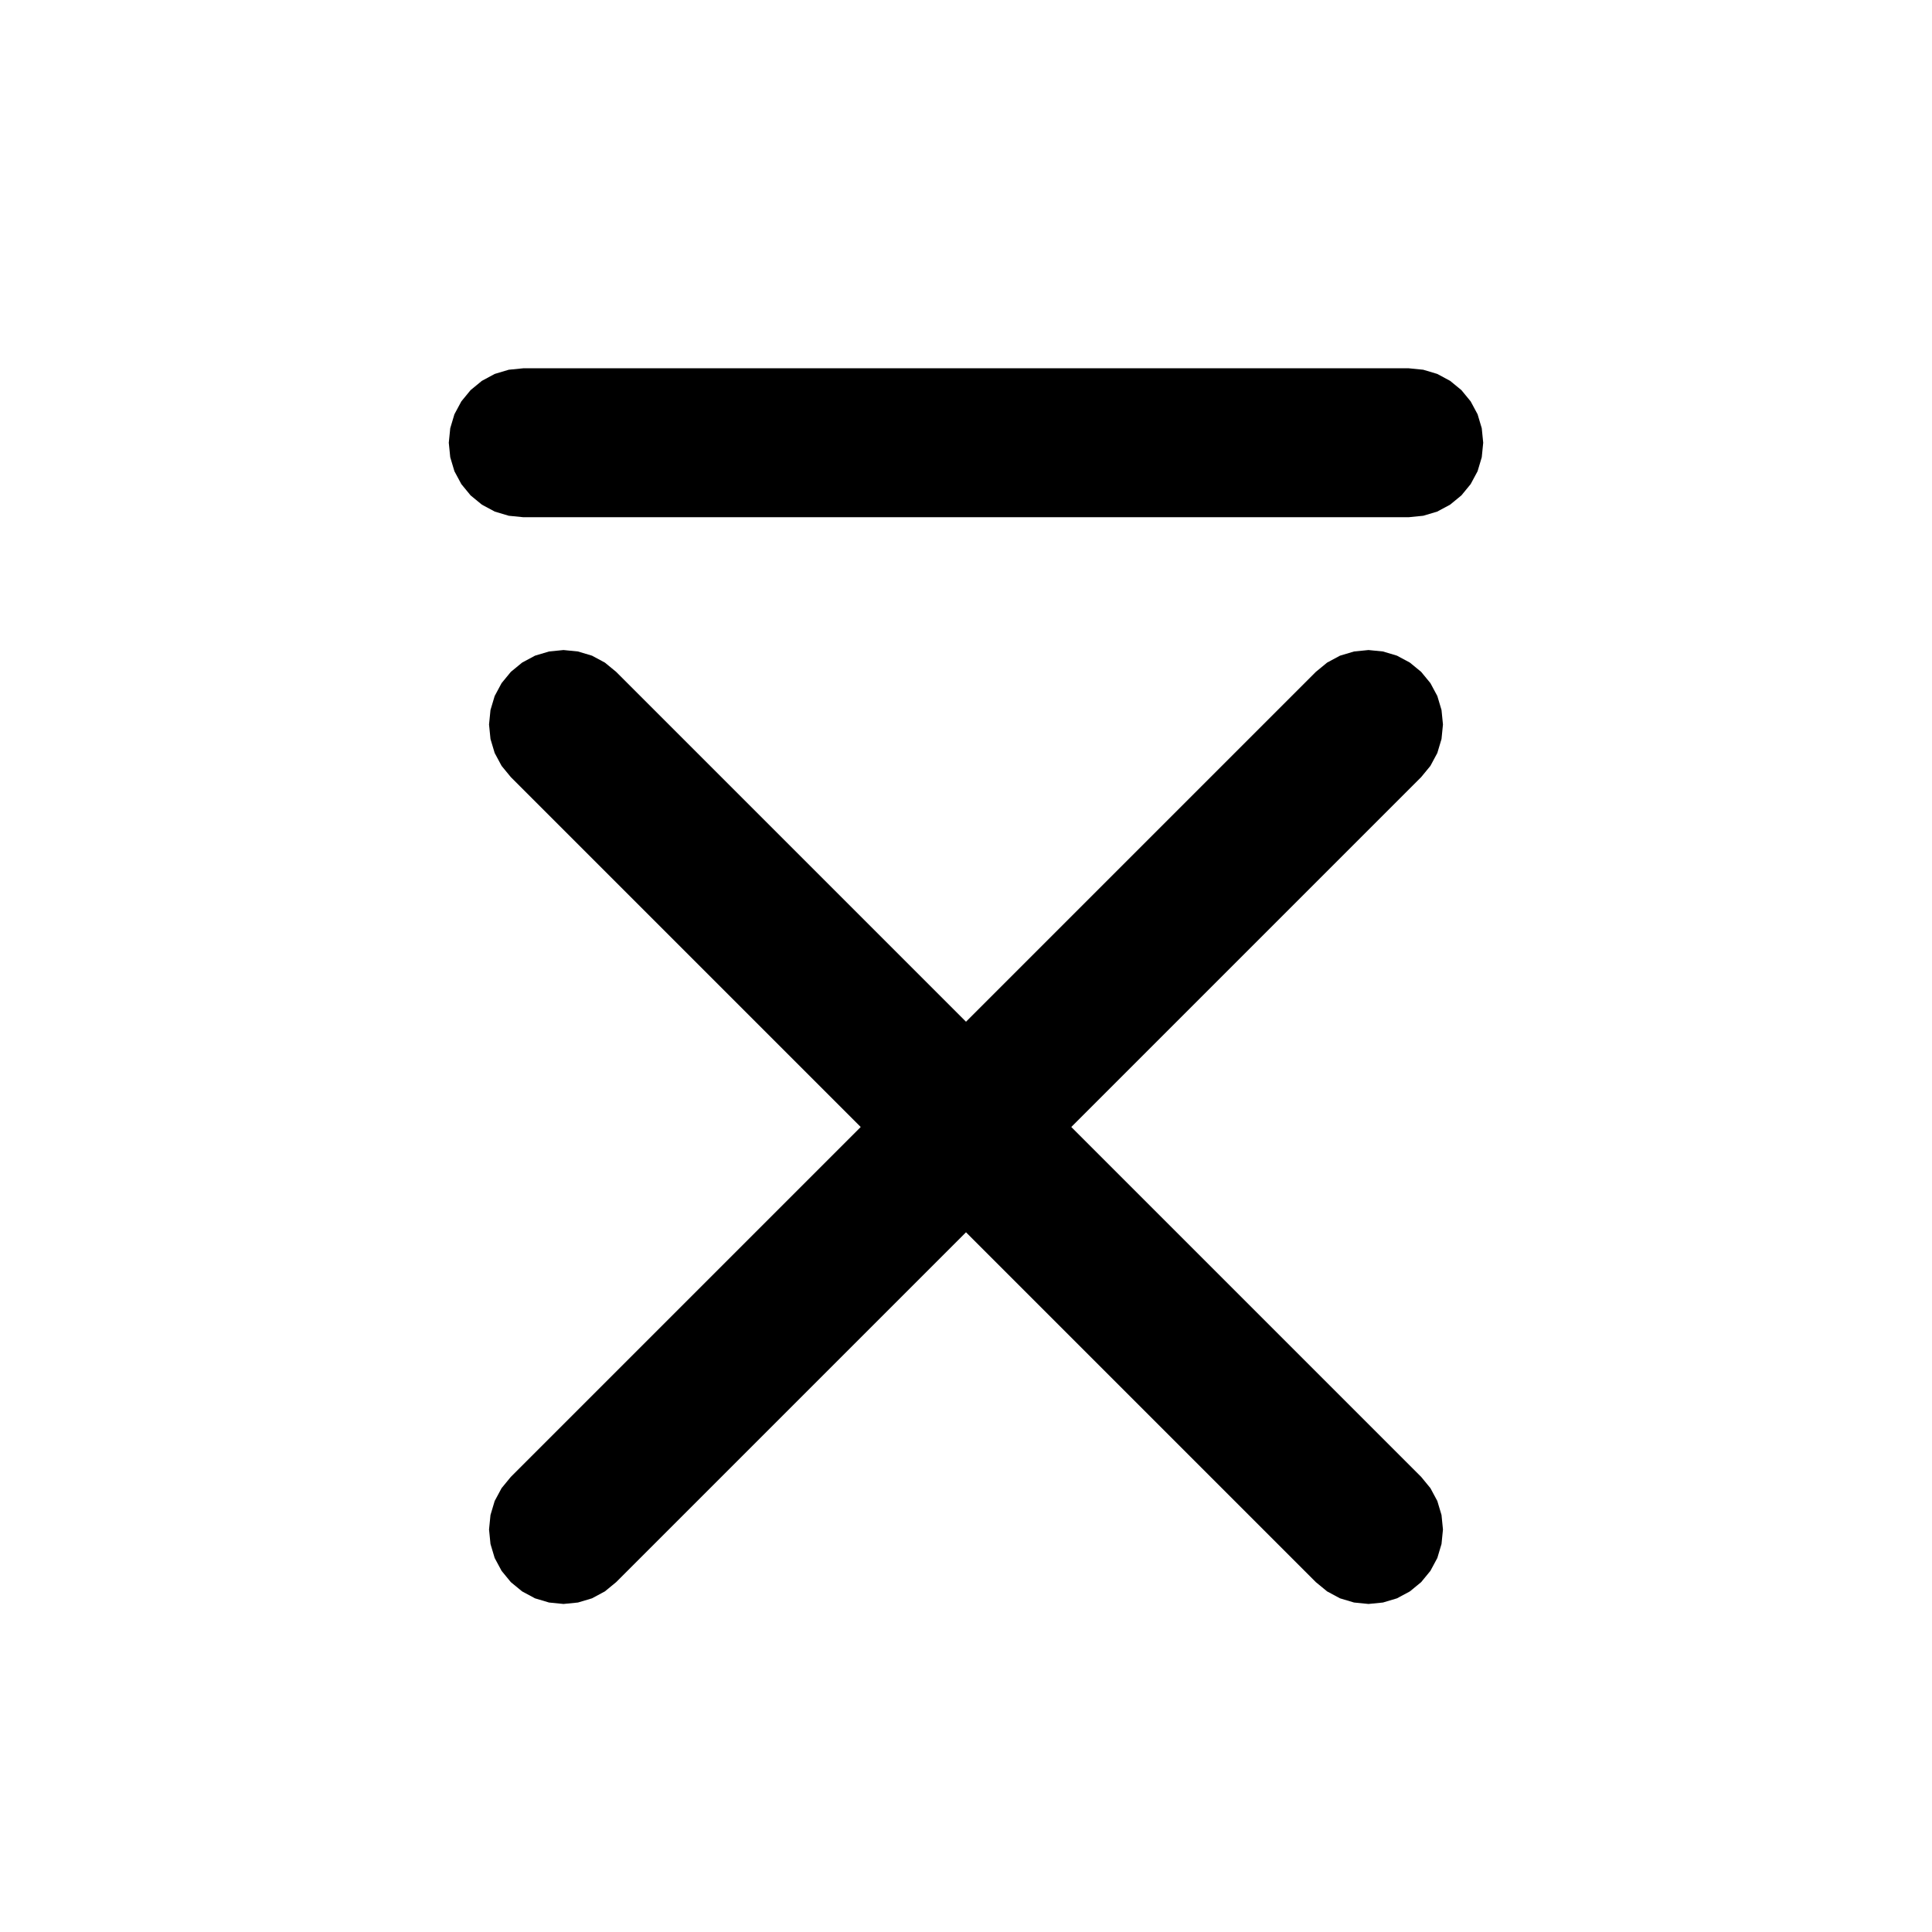
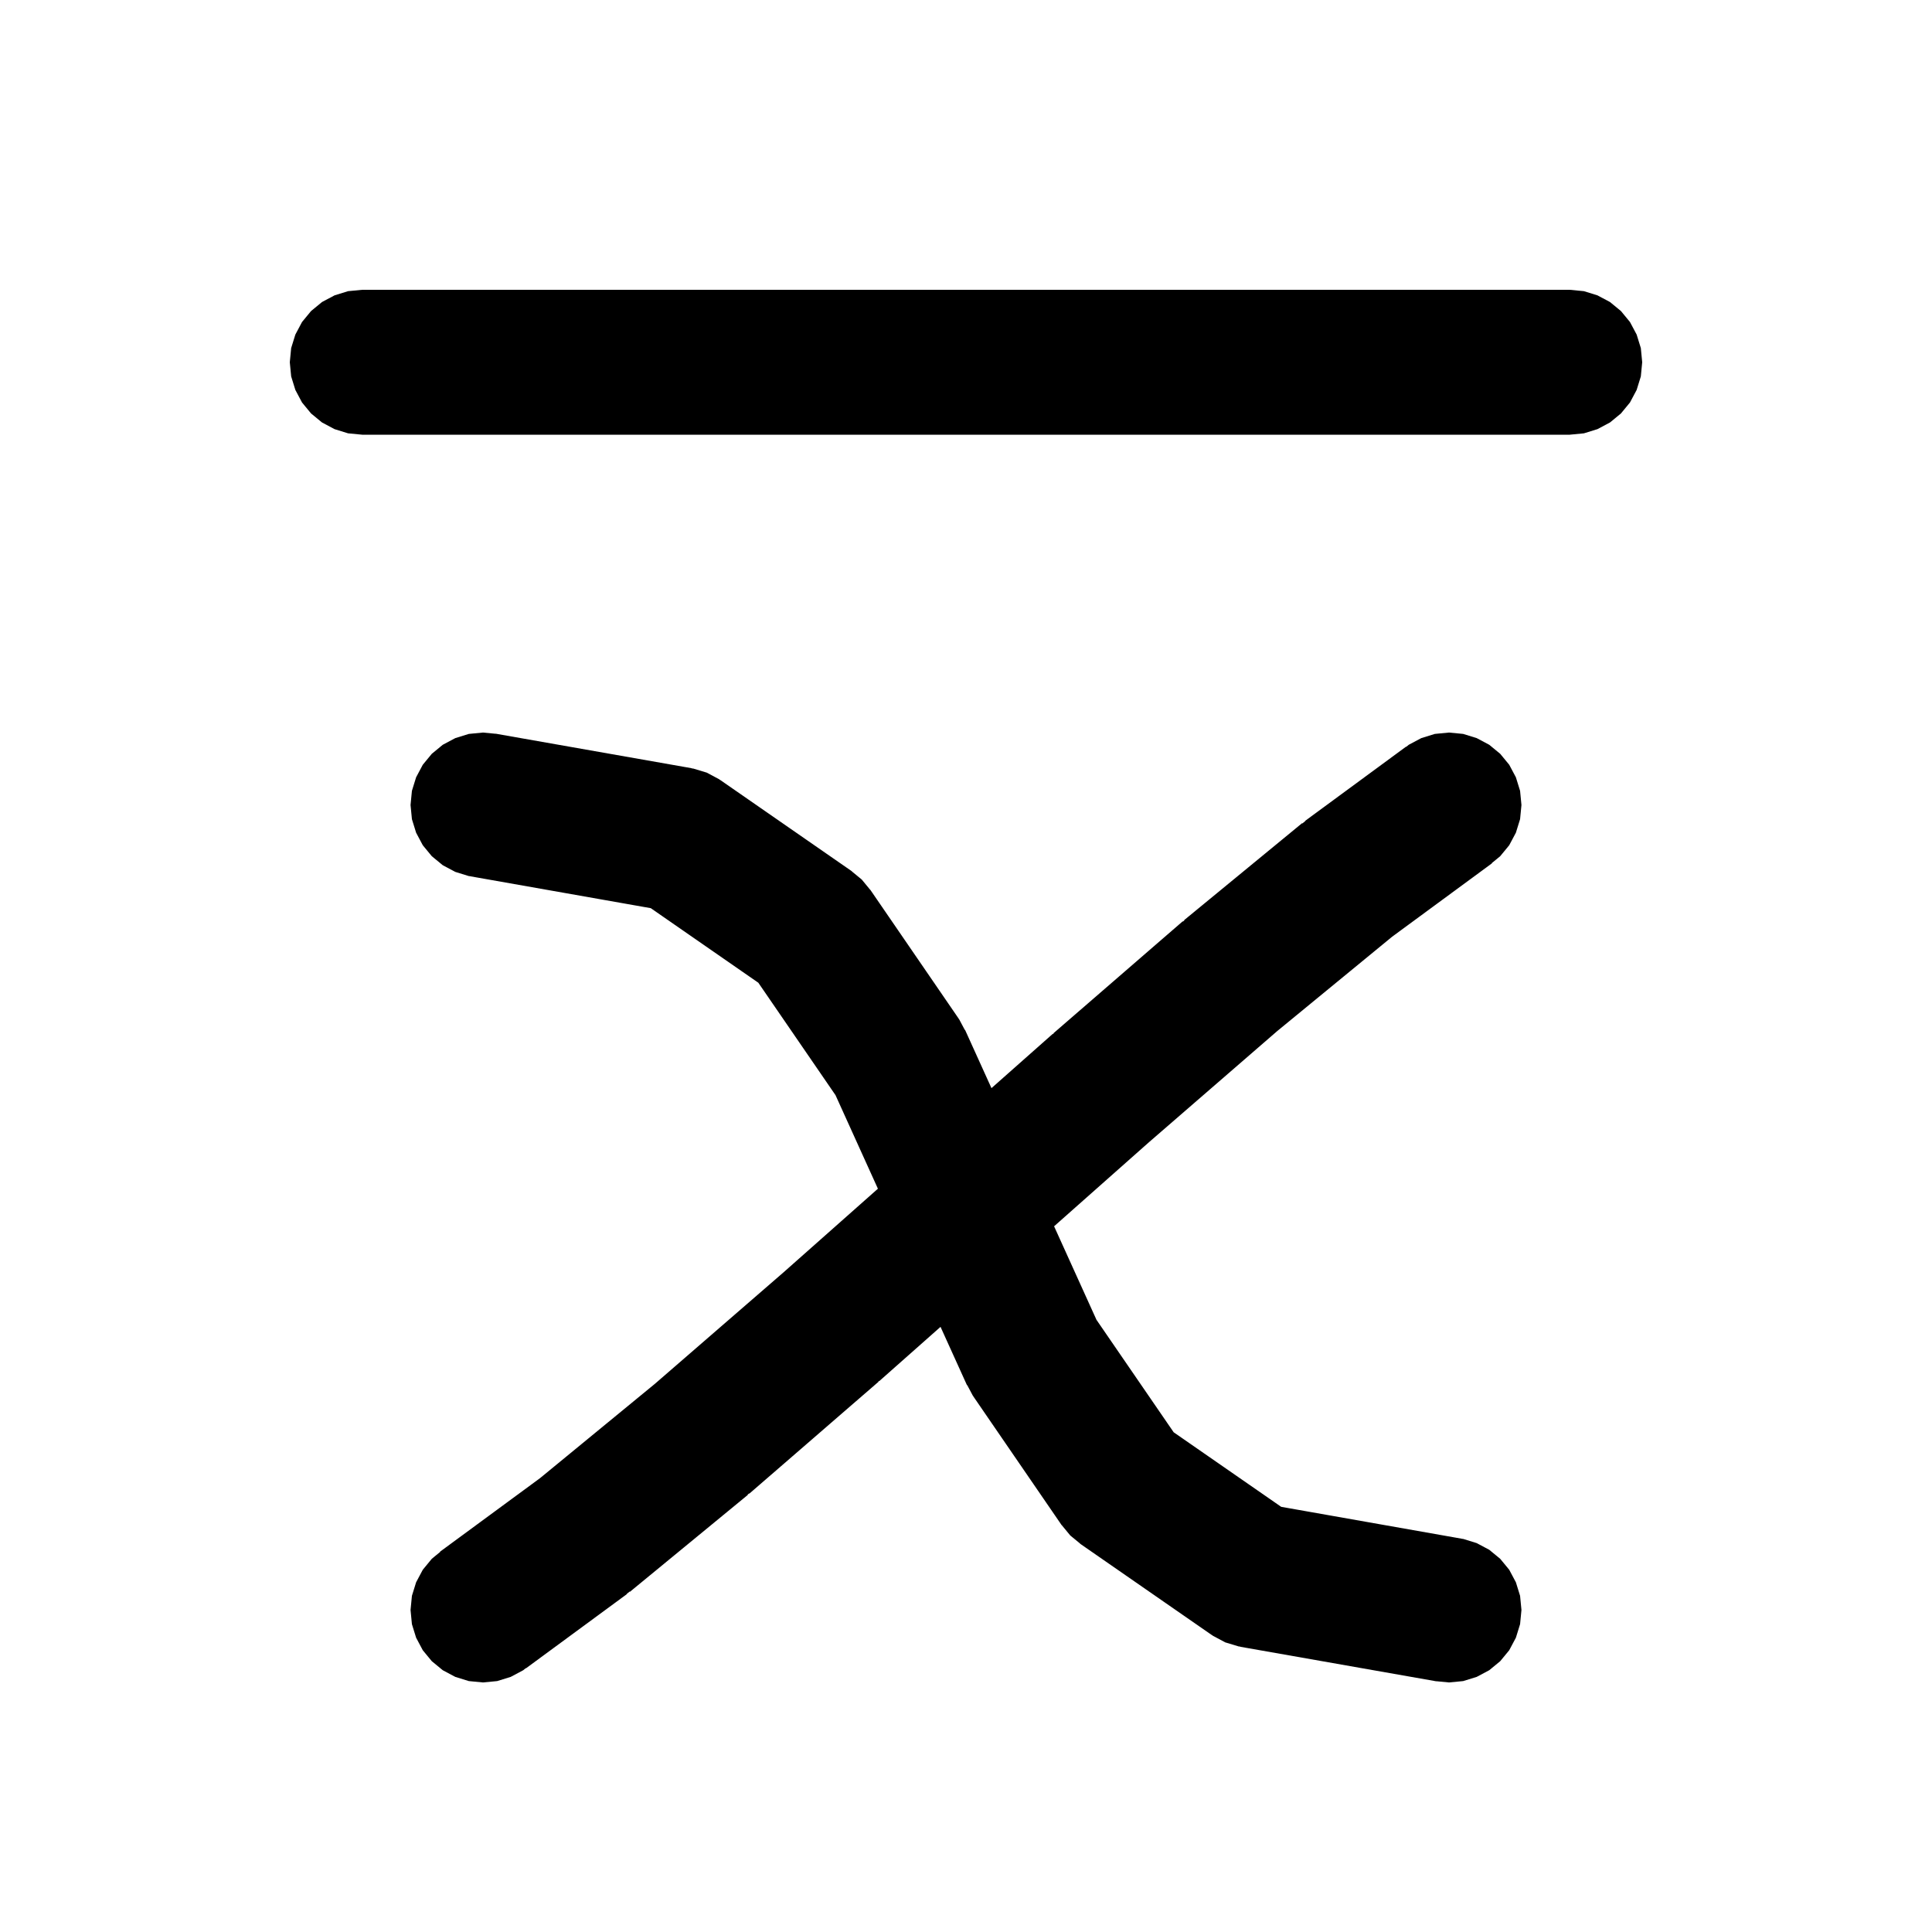
<svg xmlns="http://www.w3.org/2000/svg" width="24" height="24" viewBox="0 0 24 24">
-   <path fill="currentColor" d="M6.5 4.575L17.5 4.575L17.5 6.425L6.5 6.425ZM7.425 5.5L7.407 5.68L7.355 5.854L7.269 6.014L7.154 6.154L7.014 6.269L6.854 6.355L6.68 6.407L6.5 6.425L6.32 6.407L6.146 6.355L5.986 6.269L5.846 6.154L5.731 6.014L5.645 5.854L5.593 5.68L5.575 5.5L5.593 5.32L5.645 5.146L5.731 4.986L5.846 4.846L5.986 4.731L6.146 4.645L6.32 4.593L6.5 4.575L6.68 4.593L6.854 4.645L7.014 4.731L7.154 4.846L7.269 4.986L7.355 5.146L7.407 5.32ZM18.425 5.5L18.407 5.68L18.355 5.854L18.269 6.014L18.154 6.154L18.014 6.269L17.854 6.355L17.68 6.407L17.5 6.425L17.32 6.407L17.146 6.355L16.986 6.269L16.846 6.154L16.731 6.014L16.645 5.854L16.593 5.68L16.575 5.5L16.593 5.32L16.645 5.146L16.731 4.986L16.846 4.846L16.986 4.731L17.146 4.645L17.32 4.593L17.5 4.575L17.68 4.593L17.854 4.645L18.014 4.731L18.154 4.846L18.269 4.986L18.355 5.146L18.407 5.32ZM7.654 8.346L17.654 18.346L16.346 19.654L6.346 9.654ZM7.925 9L7.907 9.18L7.855 9.354L7.769 9.514L7.654 9.654L7.514 9.769L7.354 9.855L7.18 9.907L7 9.925L6.82 9.907L6.646 9.855L6.486 9.769L6.346 9.654L6.231 9.514L6.145 9.354L6.093 9.18L6.075 9L6.093 8.82L6.145 8.646L6.231 8.486L6.346 8.346L6.486 8.231L6.646 8.145L6.82 8.093L7 8.075L7.18 8.093L7.354 8.145L7.514 8.231L7.654 8.346L7.769 8.486L7.855 8.646L7.907 8.82ZM17.925 19L17.907 19.18L17.855 19.354L17.769 19.514L17.654 19.654L17.514 19.769L17.354 19.855L17.18 19.907L17 19.925L16.82 19.907L16.646 19.855L16.486 19.769L16.346 19.654L16.231 19.514L16.145 19.354L16.093 19.18L16.075 19L16.093 18.82L16.145 18.646L16.231 18.486L16.346 18.346L16.486 18.231L16.646 18.145L16.82 18.093L17 18.075L17.18 18.093L17.354 18.145L17.514 18.231L17.654 18.346L17.769 18.486L17.855 18.646L17.907 18.82ZM17.654 9.654L7.654 19.654L6.346 18.346L16.346 8.346ZM17.925 9L17.907 9.18L17.855 9.354L17.769 9.514L17.654 9.654L17.514 9.769L17.354 9.855L17.18 9.907L17 9.925L16.82 9.907L16.646 9.855L16.486 9.769L16.346 9.654L16.231 9.514L16.145 9.354L16.093 9.18L16.075 9L16.093 8.82L16.145 8.646L16.231 8.486L16.346 8.346L16.486 8.231L16.646 8.145L16.82 8.093L17 8.075L17.18 8.093L17.354 8.145L17.514 8.231L17.654 8.346L17.769 8.486L17.855 8.646L17.907 8.82ZM7.925 19L7.907 19.18L7.855 19.354L7.769 19.514L7.654 19.654L7.514 19.769L7.354 19.855L7.18 19.907L7 19.925L6.82 19.907L6.646 19.855L6.486 19.769L6.346 19.654L6.231 19.514L6.145 19.354L6.093 19.18L6.075 19L6.093 18.82L6.145 18.646L6.231 18.486L6.346 18.346L6.486 18.231L6.646 18.145L6.82 18.093L7 18.075L7.18 18.093L7.354 18.145L7.514 18.231L7.654 18.346L7.769 18.486L7.855 18.646L7.907 18.82Z" />
+   <path fill="currentColor" d="M4.5 3.6L19.5 3.6L19.5 5.4L4.5 5.4ZM5.4 4.5L5.383 4.676L5.331 4.844L5.248 5L5.136 5.136L5 5.248L4.844 5.331L4.676 5.383L4.5 5.4L4.324 5.383L4.156 5.331L4 5.248L3.864 5.136L3.752 5L3.669 4.844L3.617 4.676L3.6 4.5L3.617 4.324L3.669 4.156L3.752 4L3.864 3.864L4 3.752L4.156 3.669L4.324 3.617L4.5 3.6L4.676 3.617L4.844 3.669L5 3.752L5.136 3.864L5.248 4L5.331 4.156L5.383 4.324ZM20.4 4.5L20.383 4.676L20.331 4.844L20.248 5L20.136 5.136L20 5.248L19.844 5.331L19.676 5.383L19.5 5.4L19.324 5.383L19.156 5.331L19 5.248L18.864 5.136L18.752 5L18.669 4.844L18.617 4.676L18.6 4.5L18.617 4.324L18.669 4.156L18.752 4L18.864 3.864L19 3.752L19.156 3.669L19.324 3.617L19.5 3.6L19.676 3.617L19.844 3.669L20 3.752L20.136 3.864L20.248 4L20.331 4.156L20.383 4.324ZM6.156 9.114L8.592 9.543L8.279 11.316L5.844 10.886ZM6.9 10L6.883 10.176L6.831 10.344L6.748 10.5L6.636 10.636L6.5 10.748L6.344 10.831L6.176 10.883L6 10.9L5.824 10.883L5.656 10.831L5.5 10.748L5.364 10.636L5.252 10.5L5.169 10.344L5.117 10.176L5.1 10L5.117 9.824L5.169 9.656L5.252 9.5L5.364 9.364L5.5 9.252L5.656 9.169L5.824 9.117L6 9.1L6.176 9.117L6.344 9.169L6.5 9.252L6.636 9.364L6.748 9.5L6.831 9.656L6.883 9.824ZM9.335 10.43L9.318 10.605L9.267 10.774L9.183 10.93L9.072 11.066L8.935 11.178L8.78 11.261L8.611 11.312L8.435 11.33L8.26 11.312L8.091 11.261L7.935 11.178L7.799 11.066L7.687 10.93L7.604 10.774L7.552 10.605L7.535 10.43L7.552 10.254L7.604 10.085L7.687 9.93L7.799 9.793L7.935 9.681L8.091 9.598L8.26 9.547L8.435 9.53L8.611 9.547L8.78 9.598L8.935 9.681L9.072 9.793L9.183 9.93L9.267 10.085L9.318 10.254ZM8.948 9.69L10.582 10.823L9.556 12.302L7.922 11.169ZM9.335 10.43L9.318 10.605L9.267 10.774L9.183 10.93L9.072 11.066L8.935 11.178L8.78 11.261L8.611 11.312L8.435 11.33L8.26 11.312L8.091 11.261L7.935 11.178L7.799 11.066L7.687 10.93L7.604 10.774L7.552 10.605L7.535 10.43L7.552 10.254L7.604 10.085L7.687 9.93L7.799 9.793L7.935 9.681L8.091 9.598L8.26 9.547L8.435 9.53L8.611 9.547L8.78 9.598L8.935 9.681L9.072 9.793L9.183 9.93L9.267 10.085L9.318 10.254ZM10.969 11.563L10.951 11.738L10.9 11.907L10.817 12.063L10.705 12.199L10.569 12.311L10.413 12.394L10.244 12.445L10.069 12.463L9.893 12.445L9.724 12.394L9.569 12.311L9.432 12.199L9.32 12.063L9.237 11.907L9.186 11.738L9.169 11.563L9.186 11.387L9.237 11.218L9.32 11.062L9.432 10.926L9.569 10.814L9.724 10.731L9.893 10.68L10.069 10.663L10.244 10.68L10.413 10.731L10.569 10.814L10.705 10.926L10.817 11.062L10.9 11.218L10.951 11.387ZM10.811 11.053L11.91 12.655L10.426 13.673L9.327 12.072ZM10.969 11.563L10.951 11.738L10.9 11.907L10.817 12.063L10.705 12.199L10.569 12.311L10.413 12.394L10.244 12.445L10.069 12.463L9.893 12.445L9.724 12.394L9.569 12.311L9.432 12.199L9.32 12.063L9.237 11.907L9.186 11.738L9.169 11.563L9.186 11.387L9.237 11.218L9.32 11.062L9.432 10.926L9.569 10.814L9.724 10.731L9.893 10.68L10.069 10.663L10.244 10.68L10.413 10.731L10.569 10.814L10.705 10.926L10.817 11.062L10.9 11.218L10.951 11.387ZM12.068 13.164L12.051 13.34L11.999 13.508L11.916 13.664L11.804 13.8L11.668 13.912L11.512 13.996L11.344 14.047L11.168 14.064L10.992 14.047L10.824 13.996L10.668 13.912L10.532 13.8L10.42 13.664L10.336 13.508L10.285 13.34L10.268 13.164L10.285 12.988L10.336 12.82L10.42 12.664L10.532 12.528L10.668 12.416L10.824 12.333L10.992 12.281L11.168 12.264L11.344 12.281L11.512 12.333L11.668 12.416L11.804 12.528L11.916 12.664L11.999 12.82L12.051 12.988ZM11.988 12.793L12.82 14.628L11.18 15.372L10.348 13.536ZM12.068 13.164L12.051 13.34L11.999 13.508L11.916 13.664L11.804 13.8L11.668 13.912L11.512 13.996L11.344 14.047L11.168 14.064L10.992 14.047L10.824 13.996L10.668 13.912L10.532 13.8L10.42 13.664L10.336 13.508L10.285 13.34L10.268 13.164L10.285 12.988L10.336 12.82L10.42 12.664L10.532 12.528L10.668 12.416L10.824 12.333L10.992 12.281L11.168 12.264L11.344 12.281L11.512 12.333L11.668 12.416L11.804 12.528L11.916 12.664L11.999 12.82L12.051 12.988ZM12.9 15L12.883 15.176L12.831 15.344L12.748 15.5L12.636 15.636L12.5 15.748L12.344 15.831L12.176 15.883L12 15.9L11.824 15.883L11.656 15.831L11.5 15.748L11.364 15.636L11.252 15.5L11.169 15.344L11.117 15.176L11.1 15L11.117 14.824L11.169 14.656L11.252 14.5L11.364 14.364L11.5 14.252L11.656 14.169L11.824 14.117L12 14.1L12.176 14.117L12.344 14.169L12.5 14.252L12.636 14.364L12.748 14.5L12.831 14.656L12.883 14.824ZM12.82 14.628L13.652 16.464L12.012 17.207L11.18 15.372ZM12.9 15L12.883 15.176L12.831 15.344L12.748 15.5L12.636 15.636L12.5 15.748L12.344 15.831L12.176 15.883L12 15.9L11.824 15.883L11.656 15.831L11.5 15.748L11.364 15.636L11.252 15.5L11.169 15.344L11.117 15.176L11.1 15L11.117 14.824L11.169 14.656L11.252 14.5L11.364 14.364L11.5 14.252L11.656 14.169L11.824 14.117L12 14.1L12.176 14.117L12.344 14.169L12.5 14.252L12.636 14.364L12.748 14.5L12.831 14.656L12.883 14.824ZM13.732 16.836L13.715 17.012L13.664 17.18L13.58 17.336L13.468 17.472L13.332 17.584L13.176 17.667L13.008 17.719L12.832 17.736L12.656 17.719L12.488 17.667L12.332 17.584L12.196 17.472L12.084 17.336L12.001 17.18L11.949 17.012L11.932 16.836L11.949 16.66L12.001 16.492L12.084 16.336L12.196 16.2L12.332 16.088L12.488 16.004L12.656 15.953L12.832 15.936L13.008 15.953L13.176 16.004L13.332 16.088L13.468 16.2L13.58 16.336L13.664 16.492L13.715 16.66ZM13.574 16.327L14.673 17.928L13.189 18.947L12.09 17.345ZM13.732 16.836L13.715 17.012L13.664 17.18L13.58 17.336L13.468 17.472L13.332 17.584L13.176 17.667L13.008 17.719L12.832 17.736L12.656 17.719L12.488 17.667L12.332 17.584L12.196 17.472L12.084 17.336L12.001 17.18L11.949 17.012L11.932 16.836L11.949 16.66L12.001 16.492L12.084 16.336L12.196 16.2L12.332 16.088L12.488 16.004L12.656 15.953L12.832 15.936L13.008 15.953L13.176 16.004L13.332 16.088L13.468 16.2L13.58 16.336L13.664 16.492L13.715 16.66ZM14.831 18.438L14.814 18.613L14.763 18.782L14.68 18.938L14.568 19.074L14.431 19.186L14.276 19.269L14.107 19.32L13.931 19.338L13.756 19.32L13.587 19.269L13.431 19.186L13.295 19.074L13.183 18.938L13.1 18.782L13.049 18.613L13.031 18.438L13.049 18.262L13.1 18.093L13.183 17.937L13.295 17.801L13.431 17.689L13.587 17.606L13.756 17.555L13.931 17.538L14.107 17.555L14.276 17.606L14.431 17.689L14.568 17.801L14.68 17.937L14.763 18.093L14.814 18.262ZM14.444 17.698L16.078 18.831L15.052 20.31L13.418 19.177ZM14.831 18.438L14.814 18.613L14.763 18.782L14.68 18.938L14.568 19.074L14.431 19.186L14.276 19.269L14.107 19.32L13.931 19.338L13.756 19.32L13.587 19.269L13.431 19.186L13.295 19.074L13.183 18.938L13.1 18.782L13.049 18.613L13.031 18.438L13.049 18.262L13.1 18.093L13.183 17.937L13.295 17.801L13.431 17.689L13.587 17.606L13.756 17.555L13.931 17.538L14.107 17.555L14.276 17.606L14.431 17.689L14.568 17.801L14.68 17.937L14.763 18.093L14.814 18.262ZM16.465 19.57L16.448 19.746L16.396 19.915L16.313 20.07L16.201 20.207L16.065 20.319L15.909 20.402L15.74 20.453L15.565 20.47L15.389 20.453L15.22 20.402L15.065 20.319L14.928 20.207L14.817 20.07L14.733 19.915L14.682 19.746L14.665 19.57L14.682 19.395L14.733 19.226L14.817 19.07L14.928 18.934L15.065 18.822L15.22 18.739L15.389 18.688L15.565 18.67L15.74 18.688L15.909 18.739L16.065 18.822L16.201 18.934L16.313 19.07L16.396 19.226L16.448 19.395ZM15.721 18.684L18.156 19.114L17.844 20.886L15.408 20.457ZM16.465 19.57L16.448 19.746L16.396 19.915L16.313 20.07L16.201 20.207L16.065 20.319L15.909 20.402L15.74 20.453L15.565 20.47L15.389 20.453L15.22 20.402L15.065 20.319L14.928 20.207L14.817 20.07L14.733 19.915L14.682 19.746L14.665 19.57L14.682 19.395L14.733 19.226L14.817 19.07L14.928 18.934L15.065 18.822L15.22 18.739L15.389 18.688L15.565 18.67L15.74 18.688L15.909 18.739L16.065 18.822L16.201 18.934L16.313 19.07L16.396 19.226L16.448 19.395ZM18.9 20L18.883 20.176L18.831 20.344L18.748 20.5L18.636 20.636L18.5 20.748L18.344 20.831L18.176 20.883L18 20.9L17.824 20.883L17.656 20.831L17.5 20.748L17.364 20.636L17.252 20.5L17.169 20.344L17.117 20.176L17.1 20L17.117 19.824L17.169 19.656L17.252 19.5L17.364 19.364L17.5 19.252L17.656 19.169L17.824 19.117L18 19.1L18.176 19.117L18.344 19.169L18.5 19.252L18.636 19.364L18.748 19.5L18.831 19.656L18.883 19.824ZM18.533 10.725L17.279 11.647L16.213 10.197L17.467 9.275ZM18.9 10L18.883 10.176L18.831 10.344L18.748 10.5L18.636 10.636L18.5 10.748L18.344 10.831L18.176 10.883L18 10.9L17.824 10.883L17.656 10.831L17.5 10.748L17.364 10.636L17.252 10.5L17.169 10.344L17.117 10.176L17.1 10L17.117 9.824L17.169 9.656L17.252 9.5L17.364 9.364L17.5 9.252L17.656 9.169L17.824 9.117L18 9.1L18.176 9.117L18.344 9.169L18.5 9.252L18.636 9.364L18.748 9.5L18.831 9.656L18.883 9.824ZM17.646 10.922L17.629 11.097L17.578 11.266L17.494 11.422L17.382 11.558L17.246 11.67L17.091 11.753L16.922 11.805L16.746 11.822L16.571 11.805L16.402 11.753L16.246 11.67L16.11 11.558L15.998 11.422L15.915 11.266L15.863 11.097L15.846 10.922L15.863 10.746L15.915 10.577L15.998 10.422L16.11 10.285L16.246 10.174L16.402 10.09L16.571 10.039L16.746 10.022L16.922 10.039L17.091 10.09L17.246 10.174L17.382 10.285L17.494 10.422L17.578 10.577L17.629 10.746ZM17.317 11.617L15.852 12.82L14.71 11.43L16.175 10.226ZM17.646 10.922L17.629 11.097L17.578 11.266L17.494 11.422L17.382 11.558L17.246 11.67L17.091 11.753L16.922 11.805L16.746 11.822L16.571 11.805L16.402 11.753L16.246 11.67L16.11 11.558L15.998 11.422L15.915 11.266L15.863 11.097L15.846 10.922L15.863 10.746L15.915 10.577L15.998 10.422L16.11 10.285L16.246 10.174L16.402 10.09L16.571 10.039L16.746 10.022L16.922 10.039L17.091 10.09L17.246 10.174L17.382 10.285L17.494 10.422L17.578 10.577L17.629 10.746ZM16.181 12.125L16.164 12.301L16.113 12.469L16.03 12.625L15.918 12.761L15.781 12.873L15.626 12.956L15.457 13.008L15.281 13.025L15.106 13.008L14.937 12.956L14.781 12.873L14.645 12.761L14.533 12.625L14.45 12.469L14.399 12.301L14.381 12.125L14.399 11.949L14.45 11.781L14.533 11.625L14.645 11.489L14.781 11.377L14.937 11.294L15.106 11.242L15.281 11.225L15.457 11.242L15.626 11.294L15.781 11.377L15.918 11.489L16.03 11.625L16.113 11.781L16.164 11.949ZM15.87 12.805L14.265 14.196L13.087 12.835L14.692 11.445ZM16.181 12.125L16.164 12.301L16.113 12.469L16.03 12.625L15.918 12.761L15.781 12.873L15.626 12.956L15.457 13.008L15.281 13.025L15.106 13.008L14.937 12.956L14.781 12.873L14.645 12.761L14.533 12.625L14.45 12.469L14.399 12.301L14.381 12.125L14.399 11.949L14.45 11.781L14.533 11.625L14.645 11.489L14.781 11.377L14.937 11.294L15.106 11.242L15.281 11.225L15.457 11.242L15.626 11.294L15.781 11.377L15.918 11.489L16.03 11.625L16.113 11.781L16.164 11.949ZM14.576 13.516L14.558 13.691L14.507 13.86L14.424 14.016L14.312 14.152L14.176 14.264L14.02 14.347L13.851 14.398L13.676 14.416L13.5 14.398L13.331 14.347L13.176 14.264L13.039 14.152L12.927 14.016L12.844 13.86L12.793 13.691L12.776 13.516L12.793 13.34L12.844 13.171L12.927 13.016L13.039 12.879L13.176 12.767L13.331 12.684L13.5 12.633L13.676 12.616L13.851 12.633L14.02 12.684L14.176 12.767L14.312 12.879L14.424 13.016L14.507 13.171L14.558 13.34ZM14.273 14.189L12.597 15.674L11.403 14.326L13.079 12.842ZM14.576 13.516L14.558 13.691L14.507 13.86L14.424 14.016L14.312 14.152L14.176 14.264L14.02 14.347L13.851 14.398L13.676 14.416L13.5 14.398L13.331 14.347L13.176 14.264L13.039 14.152L12.927 14.016L12.844 13.86L12.793 13.691L12.776 13.516L12.793 13.34L12.844 13.171L12.927 13.016L13.039 12.879L13.176 12.767L13.331 12.684L13.5 12.633L13.676 12.616L13.851 12.633L14.02 12.684L14.176 12.767L14.312 12.879L14.424 13.016L14.507 13.171L14.558 13.34ZM12.9 15L12.883 15.176L12.831 15.344L12.748 15.5L12.636 15.636L12.5 15.748L12.344 15.831L12.176 15.883L12 15.9L11.824 15.883L11.656 15.831L11.5 15.748L11.364 15.636L11.252 15.5L11.169 15.344L11.117 15.176L11.1 15L11.117 14.824L11.169 14.656L11.252 14.5L11.364 14.364L11.5 14.252L11.656 14.169L11.824 14.117L12 14.1L12.176 14.117L12.344 14.169L12.5 14.252L12.636 14.364L12.748 14.5L12.831 14.656L12.883 14.824ZM12.597 15.674L10.921 17.158L9.727 15.811L11.403 14.326ZM12.9 15L12.883 15.176L12.831 15.344L12.748 15.5L12.636 15.636L12.5 15.748L12.344 15.831L12.176 15.883L12 15.9L11.824 15.883L11.656 15.831L11.5 15.748L11.364 15.636L11.252 15.5L11.169 15.344L11.117 15.176L11.1 15L11.117 14.824L11.169 14.656L11.252 14.5L11.364 14.364L11.5 14.252L11.656 14.169L11.824 14.117L12 14.1L12.176 14.117L12.344 14.169L12.5 14.252L12.636 14.364L12.748 14.5L12.831 14.656L12.883 14.824ZM11.224 16.484L11.207 16.66L11.156 16.829L11.073 16.984L10.961 17.121L10.824 17.233L10.669 17.316L10.5 17.367L10.324 17.384L10.149 17.367L9.98 17.316L9.824 17.233L9.688 17.121L9.576 16.984L9.493 16.829L9.442 16.66L9.424 16.484L9.442 16.309L9.493 16.14L9.576 15.984L9.688 15.848L9.824 15.736L9.98 15.653L10.149 15.602L10.324 15.584L10.5 15.602L10.669 15.653L10.824 15.736L10.961 15.848L11.073 15.984L11.156 16.14L11.207 16.309ZM10.913 17.165L9.308 18.555L8.13 17.195L9.735 15.804ZM11.224 16.484L11.207 16.66L11.156 16.829L11.073 16.984L10.961 17.121L10.824 17.233L10.669 17.316L10.5 17.367L10.324 17.384L10.149 17.367L9.98 17.316L9.824 17.233L9.688 17.121L9.576 16.984L9.493 16.829L9.442 16.66L9.424 16.484L9.442 16.309L9.493 16.14L9.576 15.984L9.688 15.848L9.824 15.736L9.98 15.653L10.149 15.602L10.324 15.584L10.5 15.602L10.669 15.653L10.824 15.736L10.961 15.848L11.073 15.984L11.156 16.14L11.207 16.309ZM9.619 17.875L9.601 18.051L9.55 18.219L9.467 18.375L9.355 18.511L9.219 18.623L9.063 18.706L8.894 18.758L8.719 18.775L8.543 18.758L8.374 18.706L8.219 18.623L8.082 18.511L7.97 18.375L7.887 18.219L7.836 18.051L7.819 17.875L7.836 17.699L7.887 17.531L7.97 17.375L8.082 17.239L8.219 17.127L8.374 17.044L8.543 16.992L8.719 16.975L8.894 16.992L9.063 17.044L9.219 17.127L9.355 17.239L9.467 17.375L9.55 17.531L9.601 17.699ZM9.29 18.57L7.825 19.774L6.683 18.383L8.148 17.18ZM9.619 17.875L9.601 18.051L9.55 18.219L9.467 18.375L9.355 18.511L9.219 18.623L9.063 18.706L8.894 18.758L8.719 18.775L8.543 18.758L8.374 18.706L8.219 18.623L8.082 18.511L7.97 18.375L7.887 18.219L7.836 18.051L7.819 17.875L7.836 17.699L7.887 17.531L7.97 17.375L8.082 17.239L8.219 17.127L8.374 17.044L8.543 16.992L8.719 16.975L8.894 16.992L9.063 17.044L9.219 17.127L9.355 17.239L9.467 17.375L9.55 17.531L9.601 17.699ZM8.154 19.078L8.137 19.254L8.085 19.423L8.002 19.578L7.89 19.715L7.754 19.826L7.598 19.91L7.429 19.961L7.254 19.978L7.078 19.961L6.909 19.91L6.754 19.826L6.618 19.715L6.506 19.578L6.422 19.423L6.371 19.254L6.354 19.078L6.371 18.903L6.422 18.734L6.506 18.578L6.618 18.442L6.754 18.33L6.909 18.247L7.078 18.195L7.254 18.178L7.429 18.195L7.598 18.247L7.754 18.33L7.89 18.442L8.002 18.578L8.085 18.734L8.137 18.903ZM7.787 19.803L6.533 20.725L5.467 19.275L6.721 18.353ZM8.154 19.078L8.137 19.254L8.085 19.423L8.002 19.578L7.89 19.715L7.754 19.826L7.598 19.91L7.429 19.961L7.254 19.978L7.078 19.961L6.909 19.91L6.754 19.826L6.618 19.715L6.506 19.578L6.422 19.423L6.371 19.254L6.354 19.078L6.371 18.903L6.422 18.734L6.506 18.578L6.618 18.442L6.754 18.33L6.909 18.247L7.078 18.195L7.254 18.178L7.429 18.195L7.598 18.247L7.754 18.33L7.89 18.442L8.002 18.578L8.085 18.734L8.137 18.903ZM6.9 20L6.883 20.176L6.831 20.344L6.748 20.5L6.636 20.636L6.5 20.748L6.344 20.831L6.176 20.883L6 20.9L5.824 20.883L5.656 20.831L5.5 20.748L5.364 20.636L5.252 20.5L5.169 20.344L5.117 20.176L5.1 20L5.117 19.824L5.169 19.656L5.252 19.5L5.364 19.364L5.5 19.252L5.656 19.169L5.824 19.117L6 19.1L6.176 19.117L6.344 19.169L6.5 19.252L6.636 19.364L6.748 19.5L6.831 19.656L6.883 19.824Z" />
</svg>
